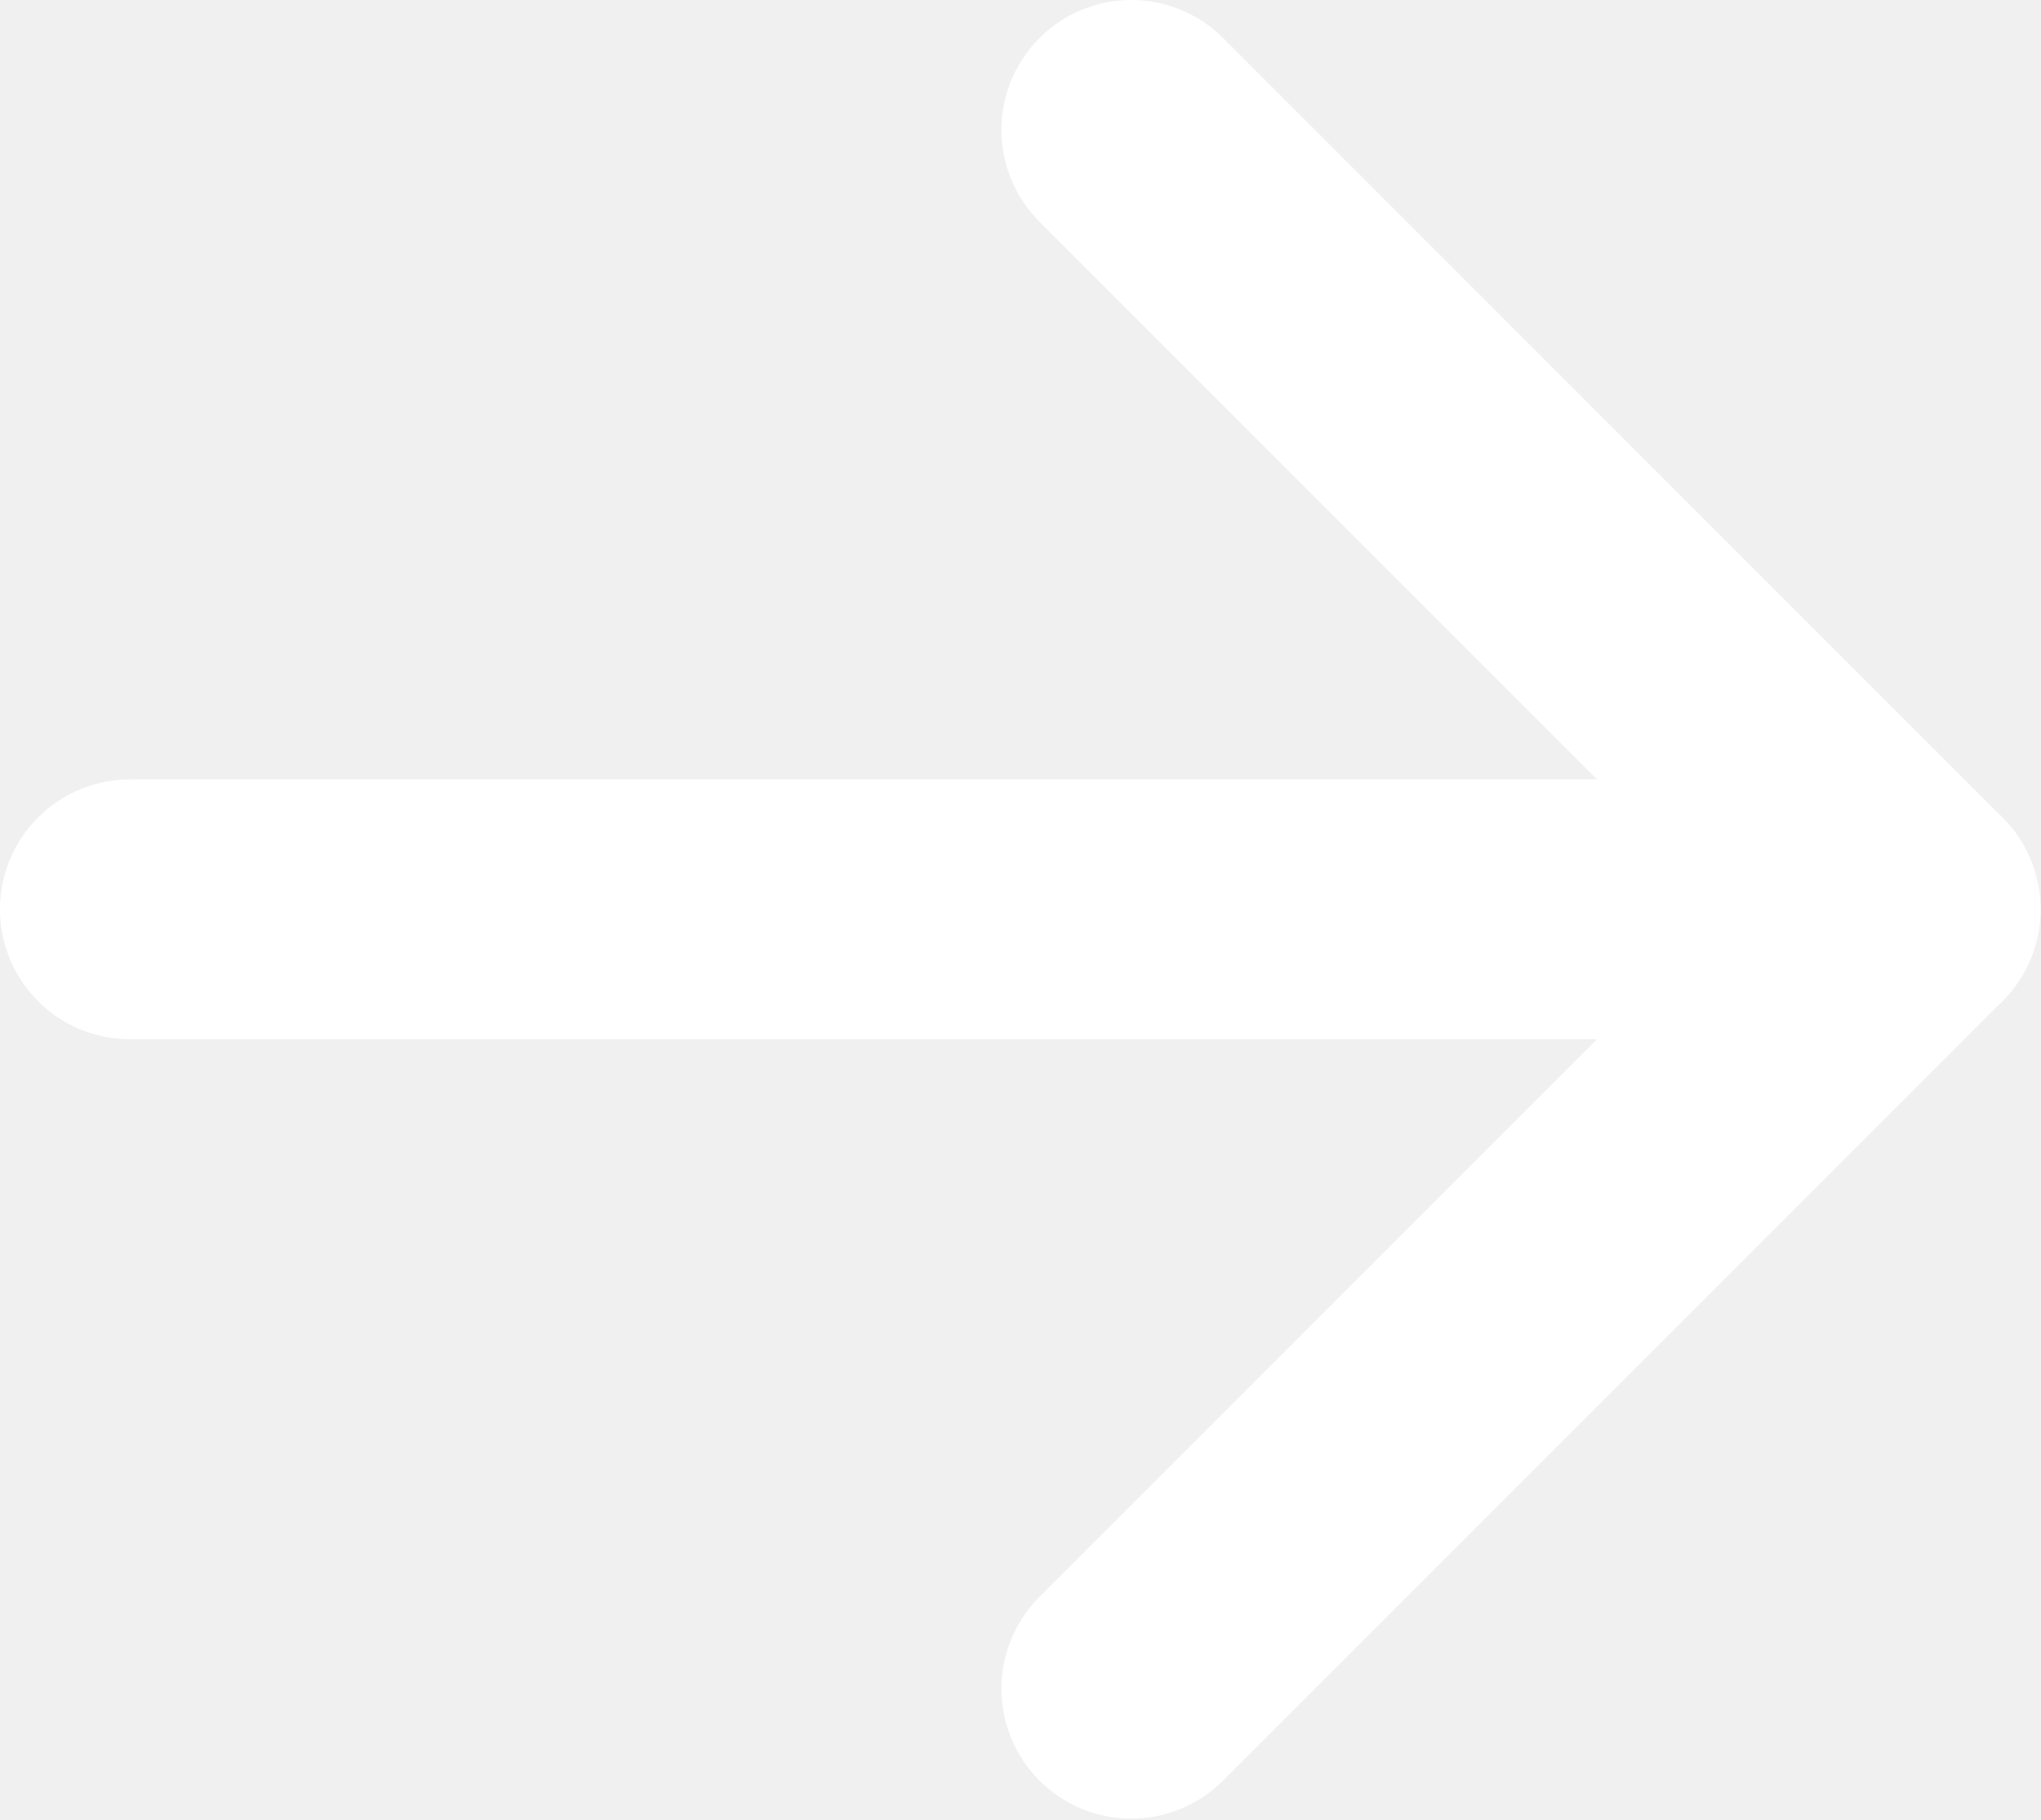
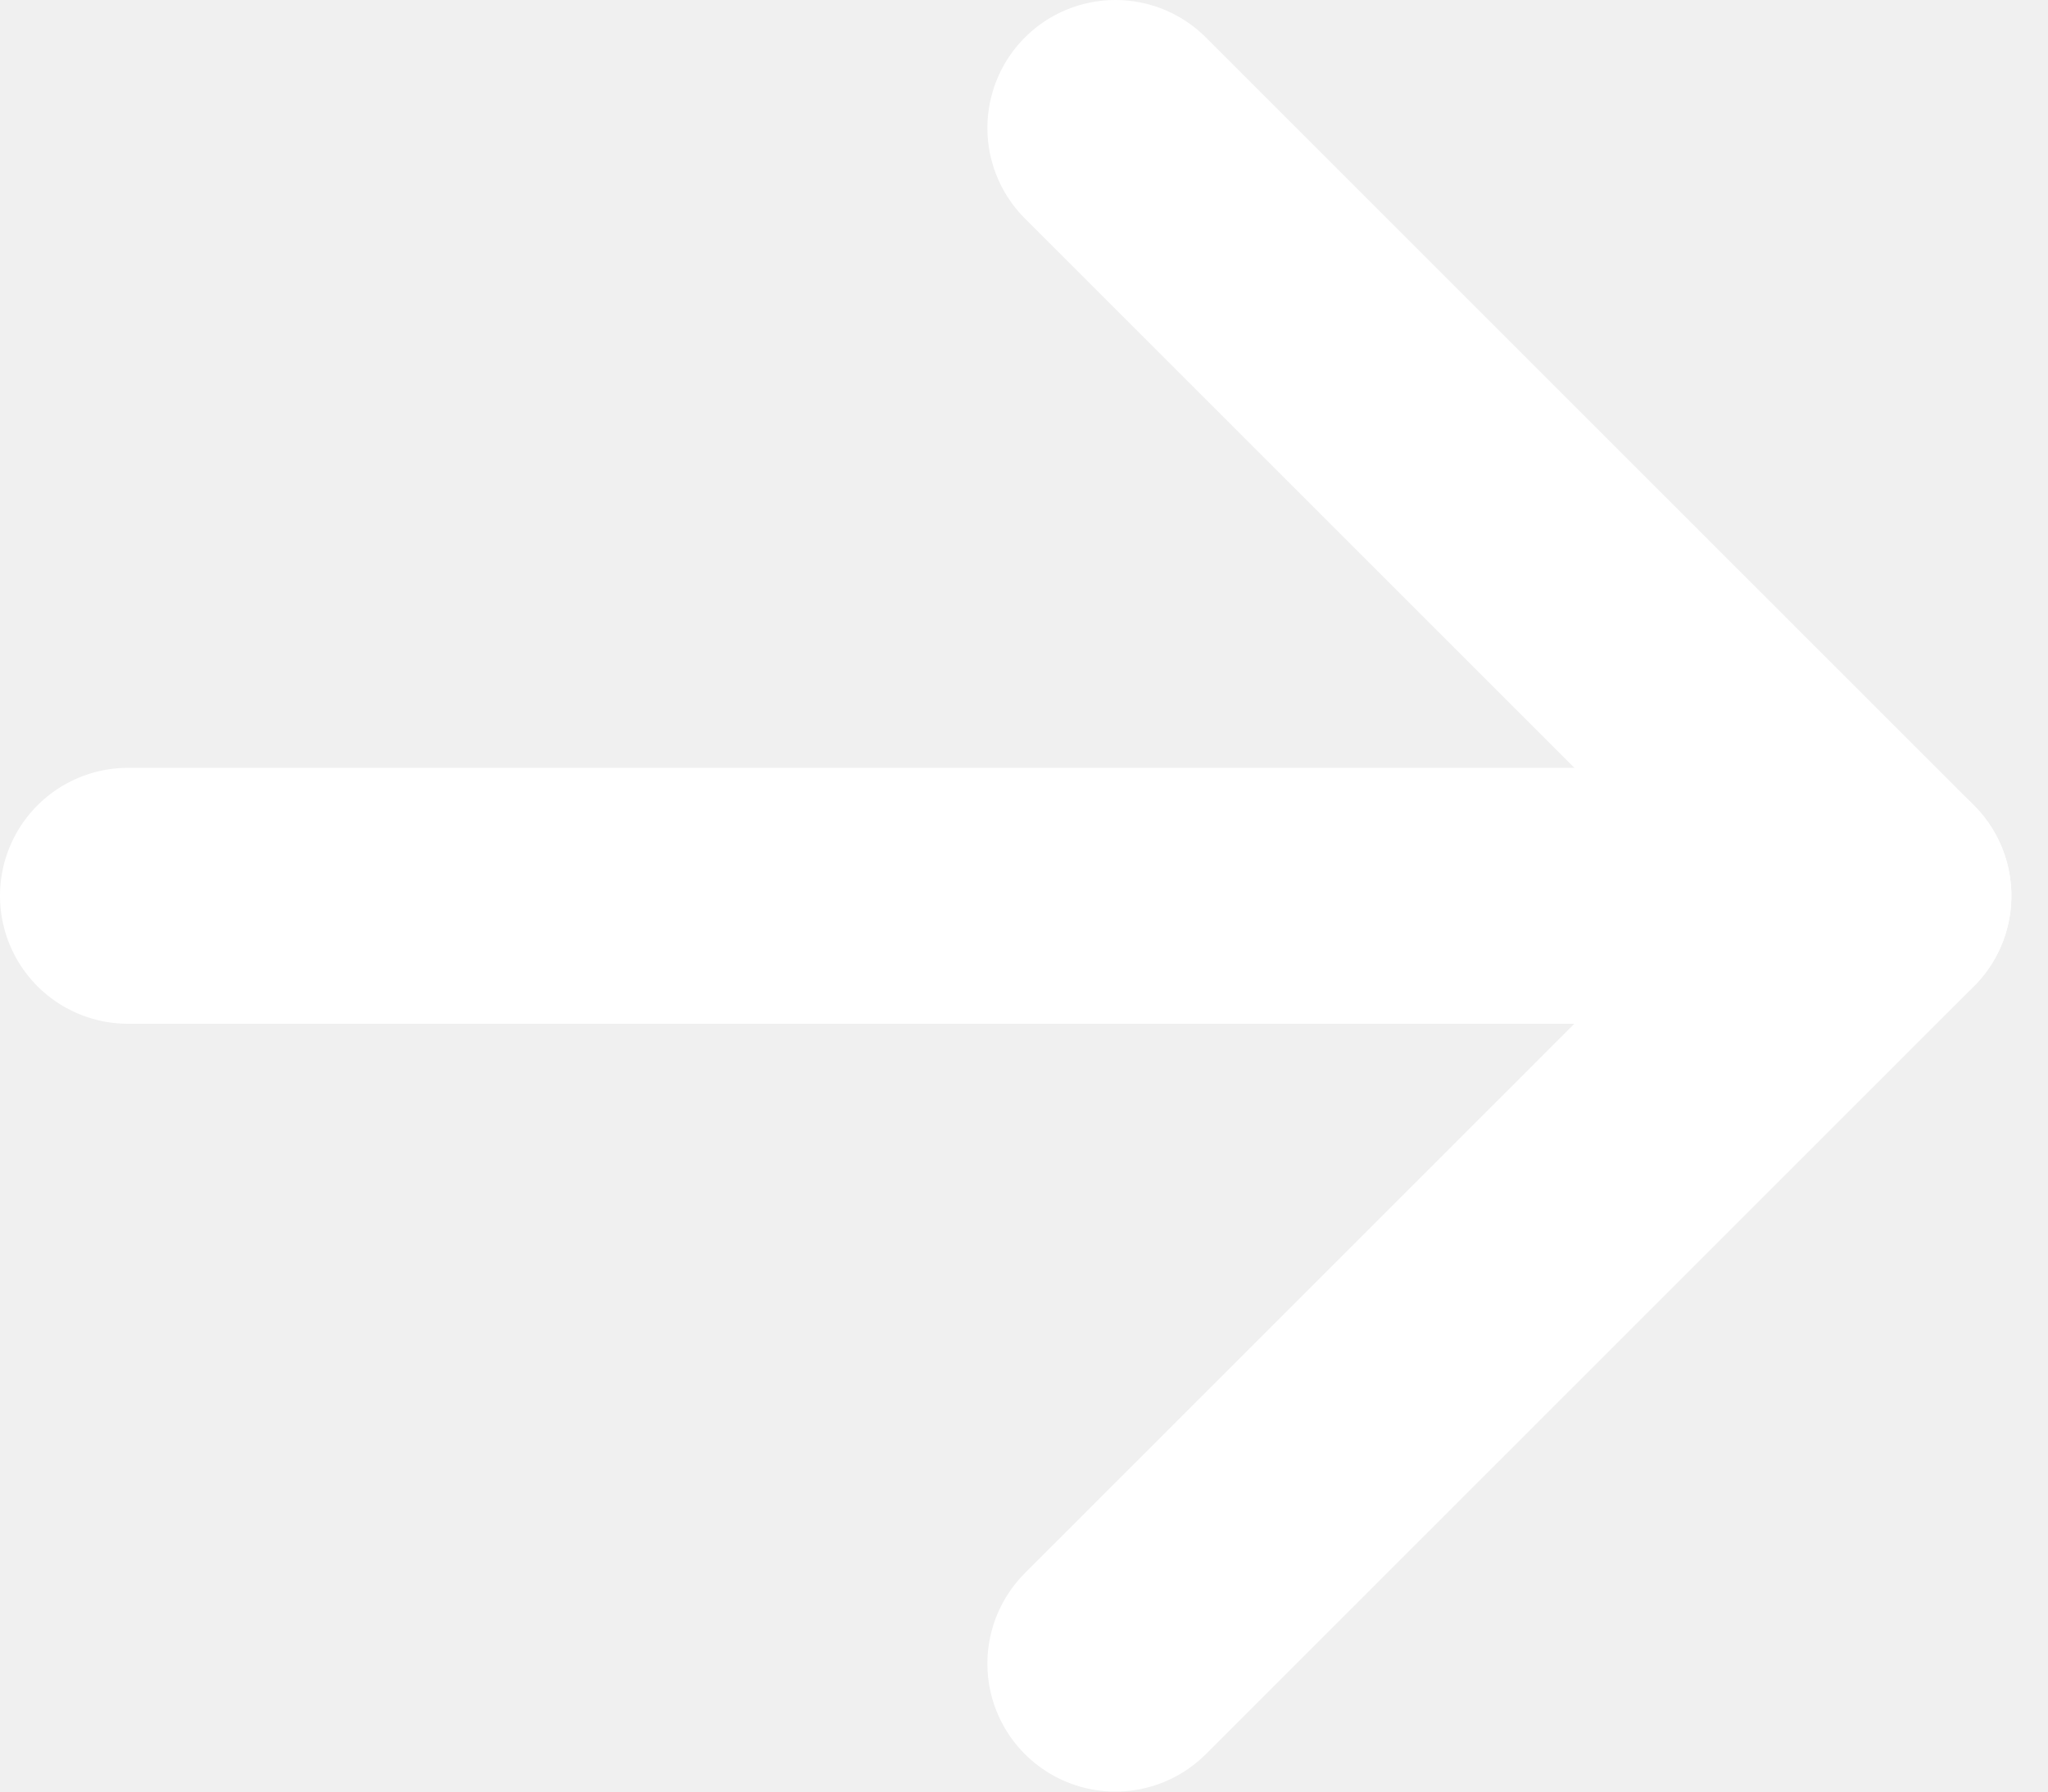
- <svg xmlns="http://www.w3.org/2000/svg" width="15.714" height="14.008" viewBox="0 0 15.714 14.008" fill="none">
-   <defs />
-   <path d="M1 7L14.71 7" stroke="#FFFFFF" stroke-opacity="1" stroke-width="2" stroke-linejoin="round" stroke-linecap="round" />
-   <path d="M8.71 1L14.71 7L8.71 13" stroke="#FFFFFF" stroke-opacity="1" stroke-width="2" stroke-linejoin="round" stroke-linecap="round" />
+ <svg xmlns="http://www.w3.org/2000/svg" width="16" height="14" viewBox="0 0 16 14" fill="none">
+   <path d="M1 7H14.714" stroke="white" stroke-width="2" stroke-linecap="round" stroke-linejoin="round" />
+   <path d="M8.714 1L14.714 7L8.714 13" stroke="white" stroke-width="2" stroke-linecap="round" stroke-linejoin="round" />
</svg>
